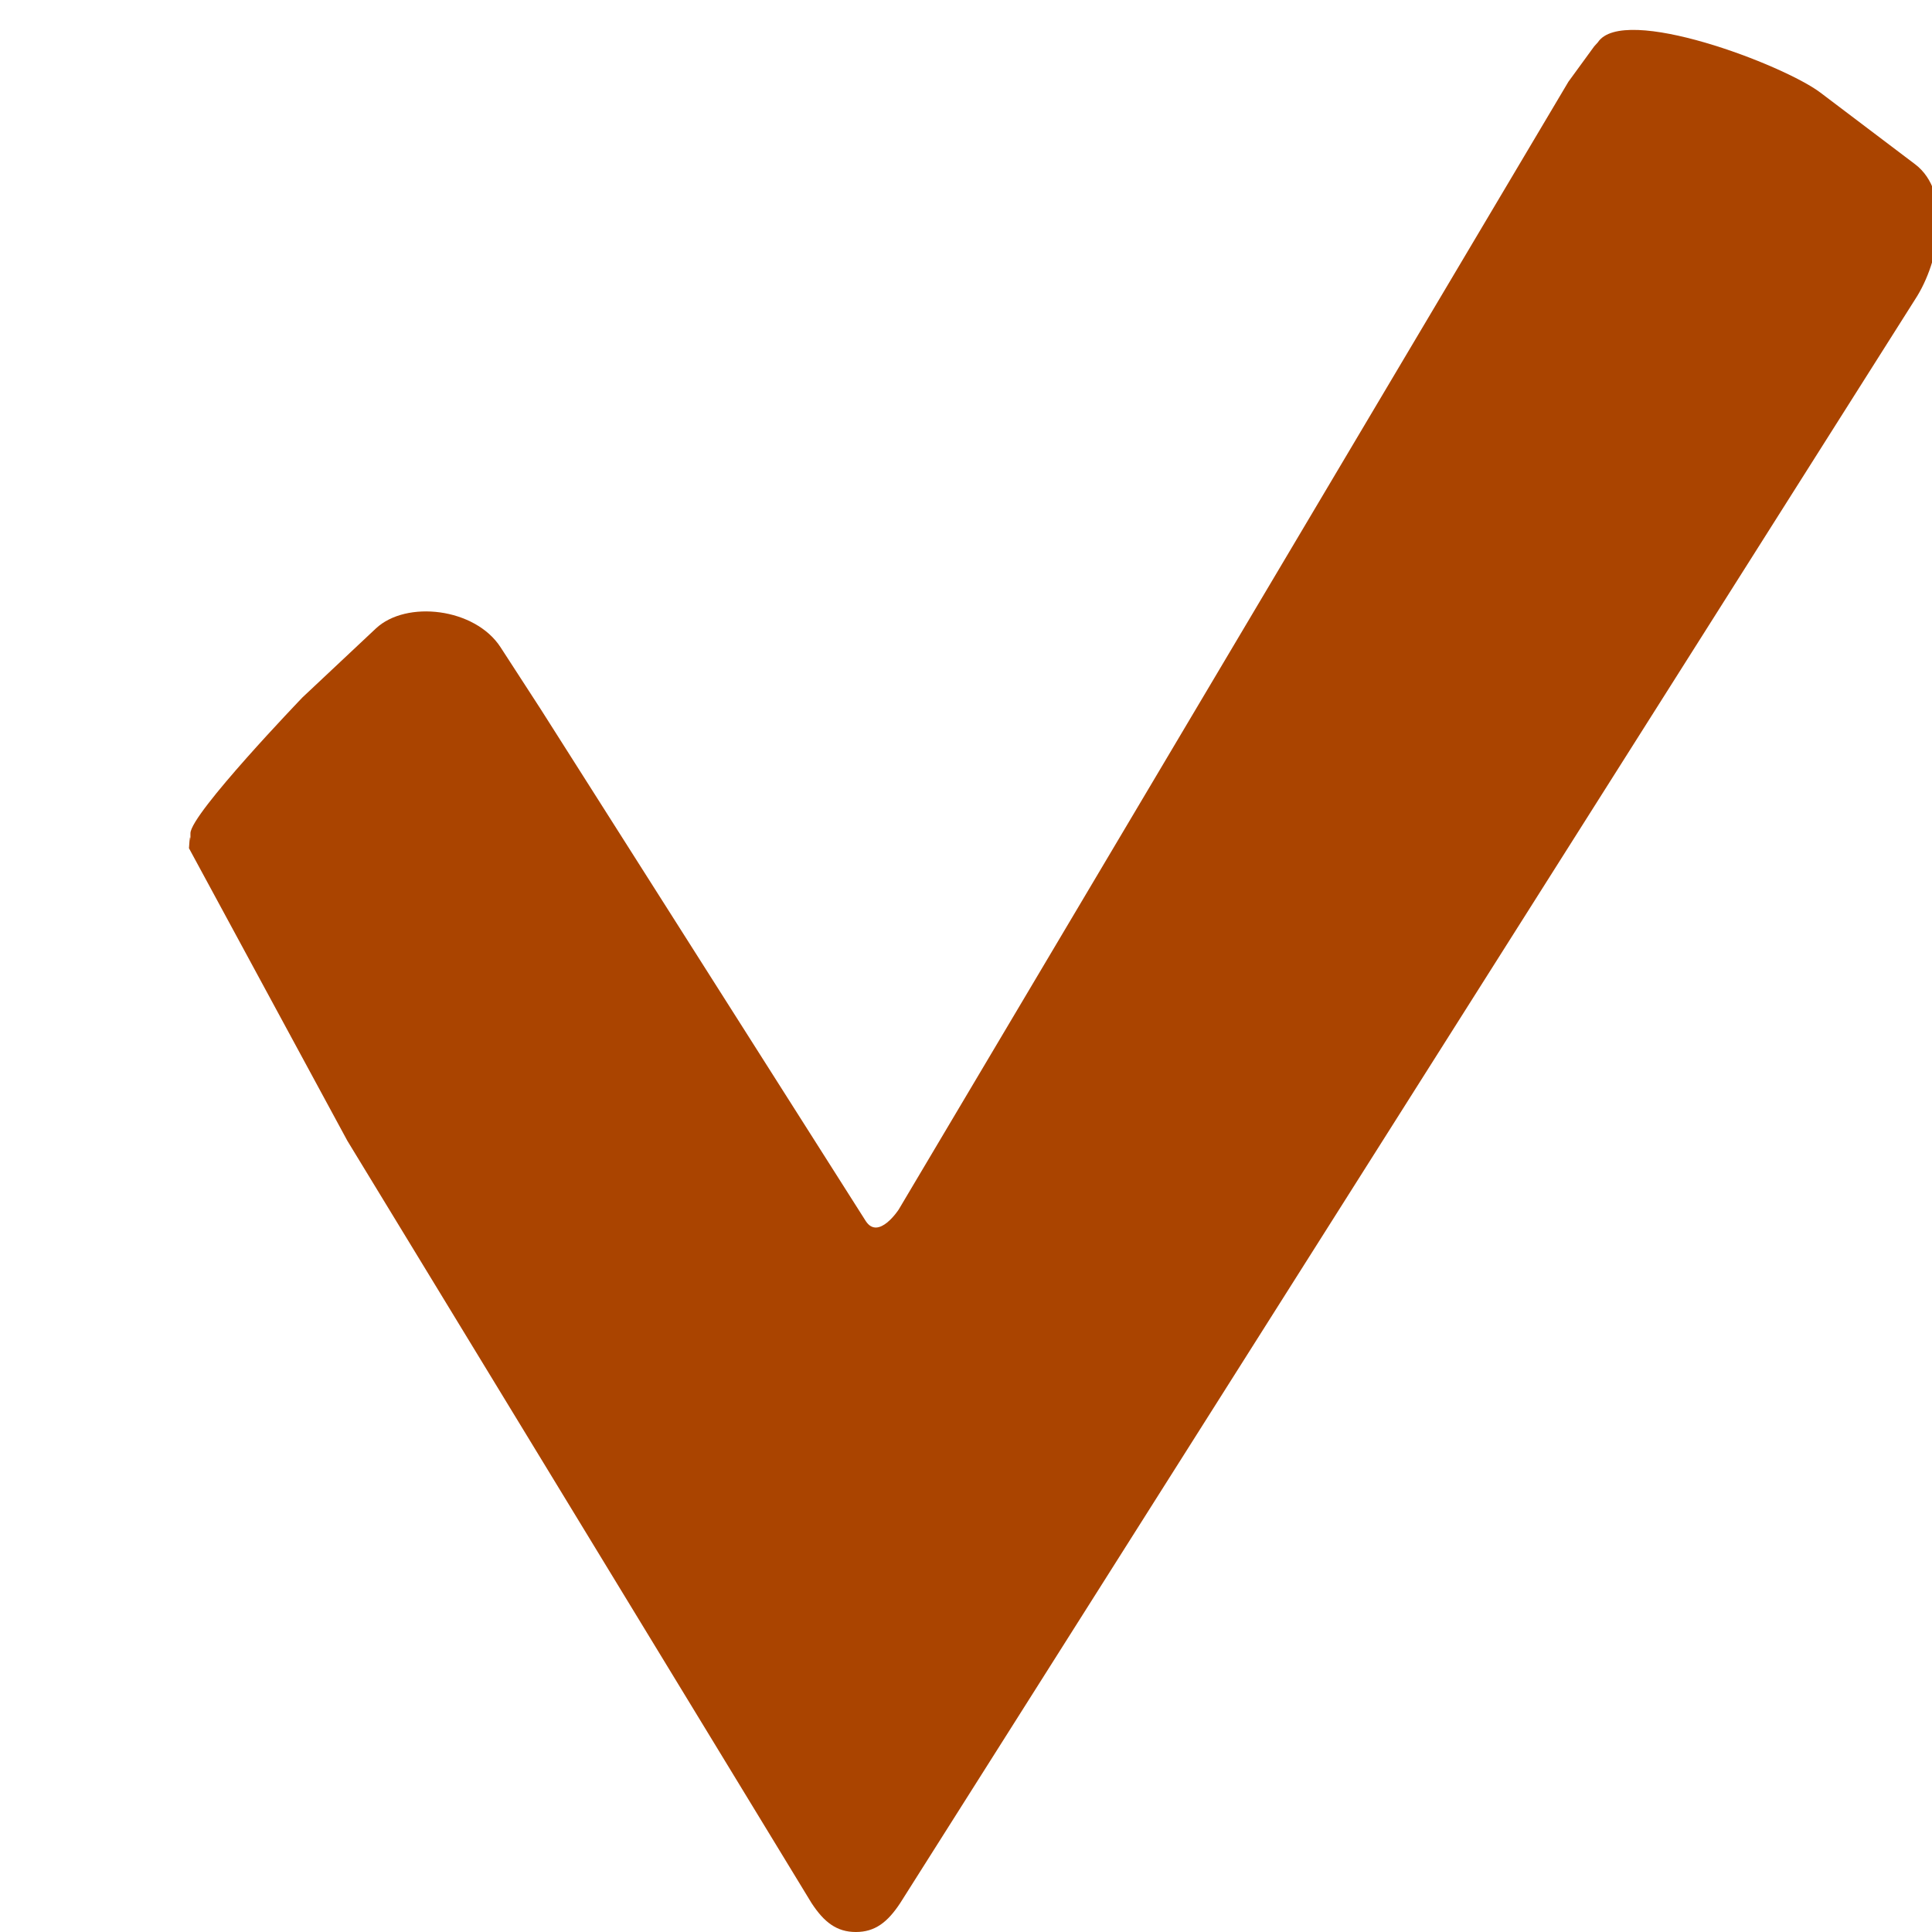
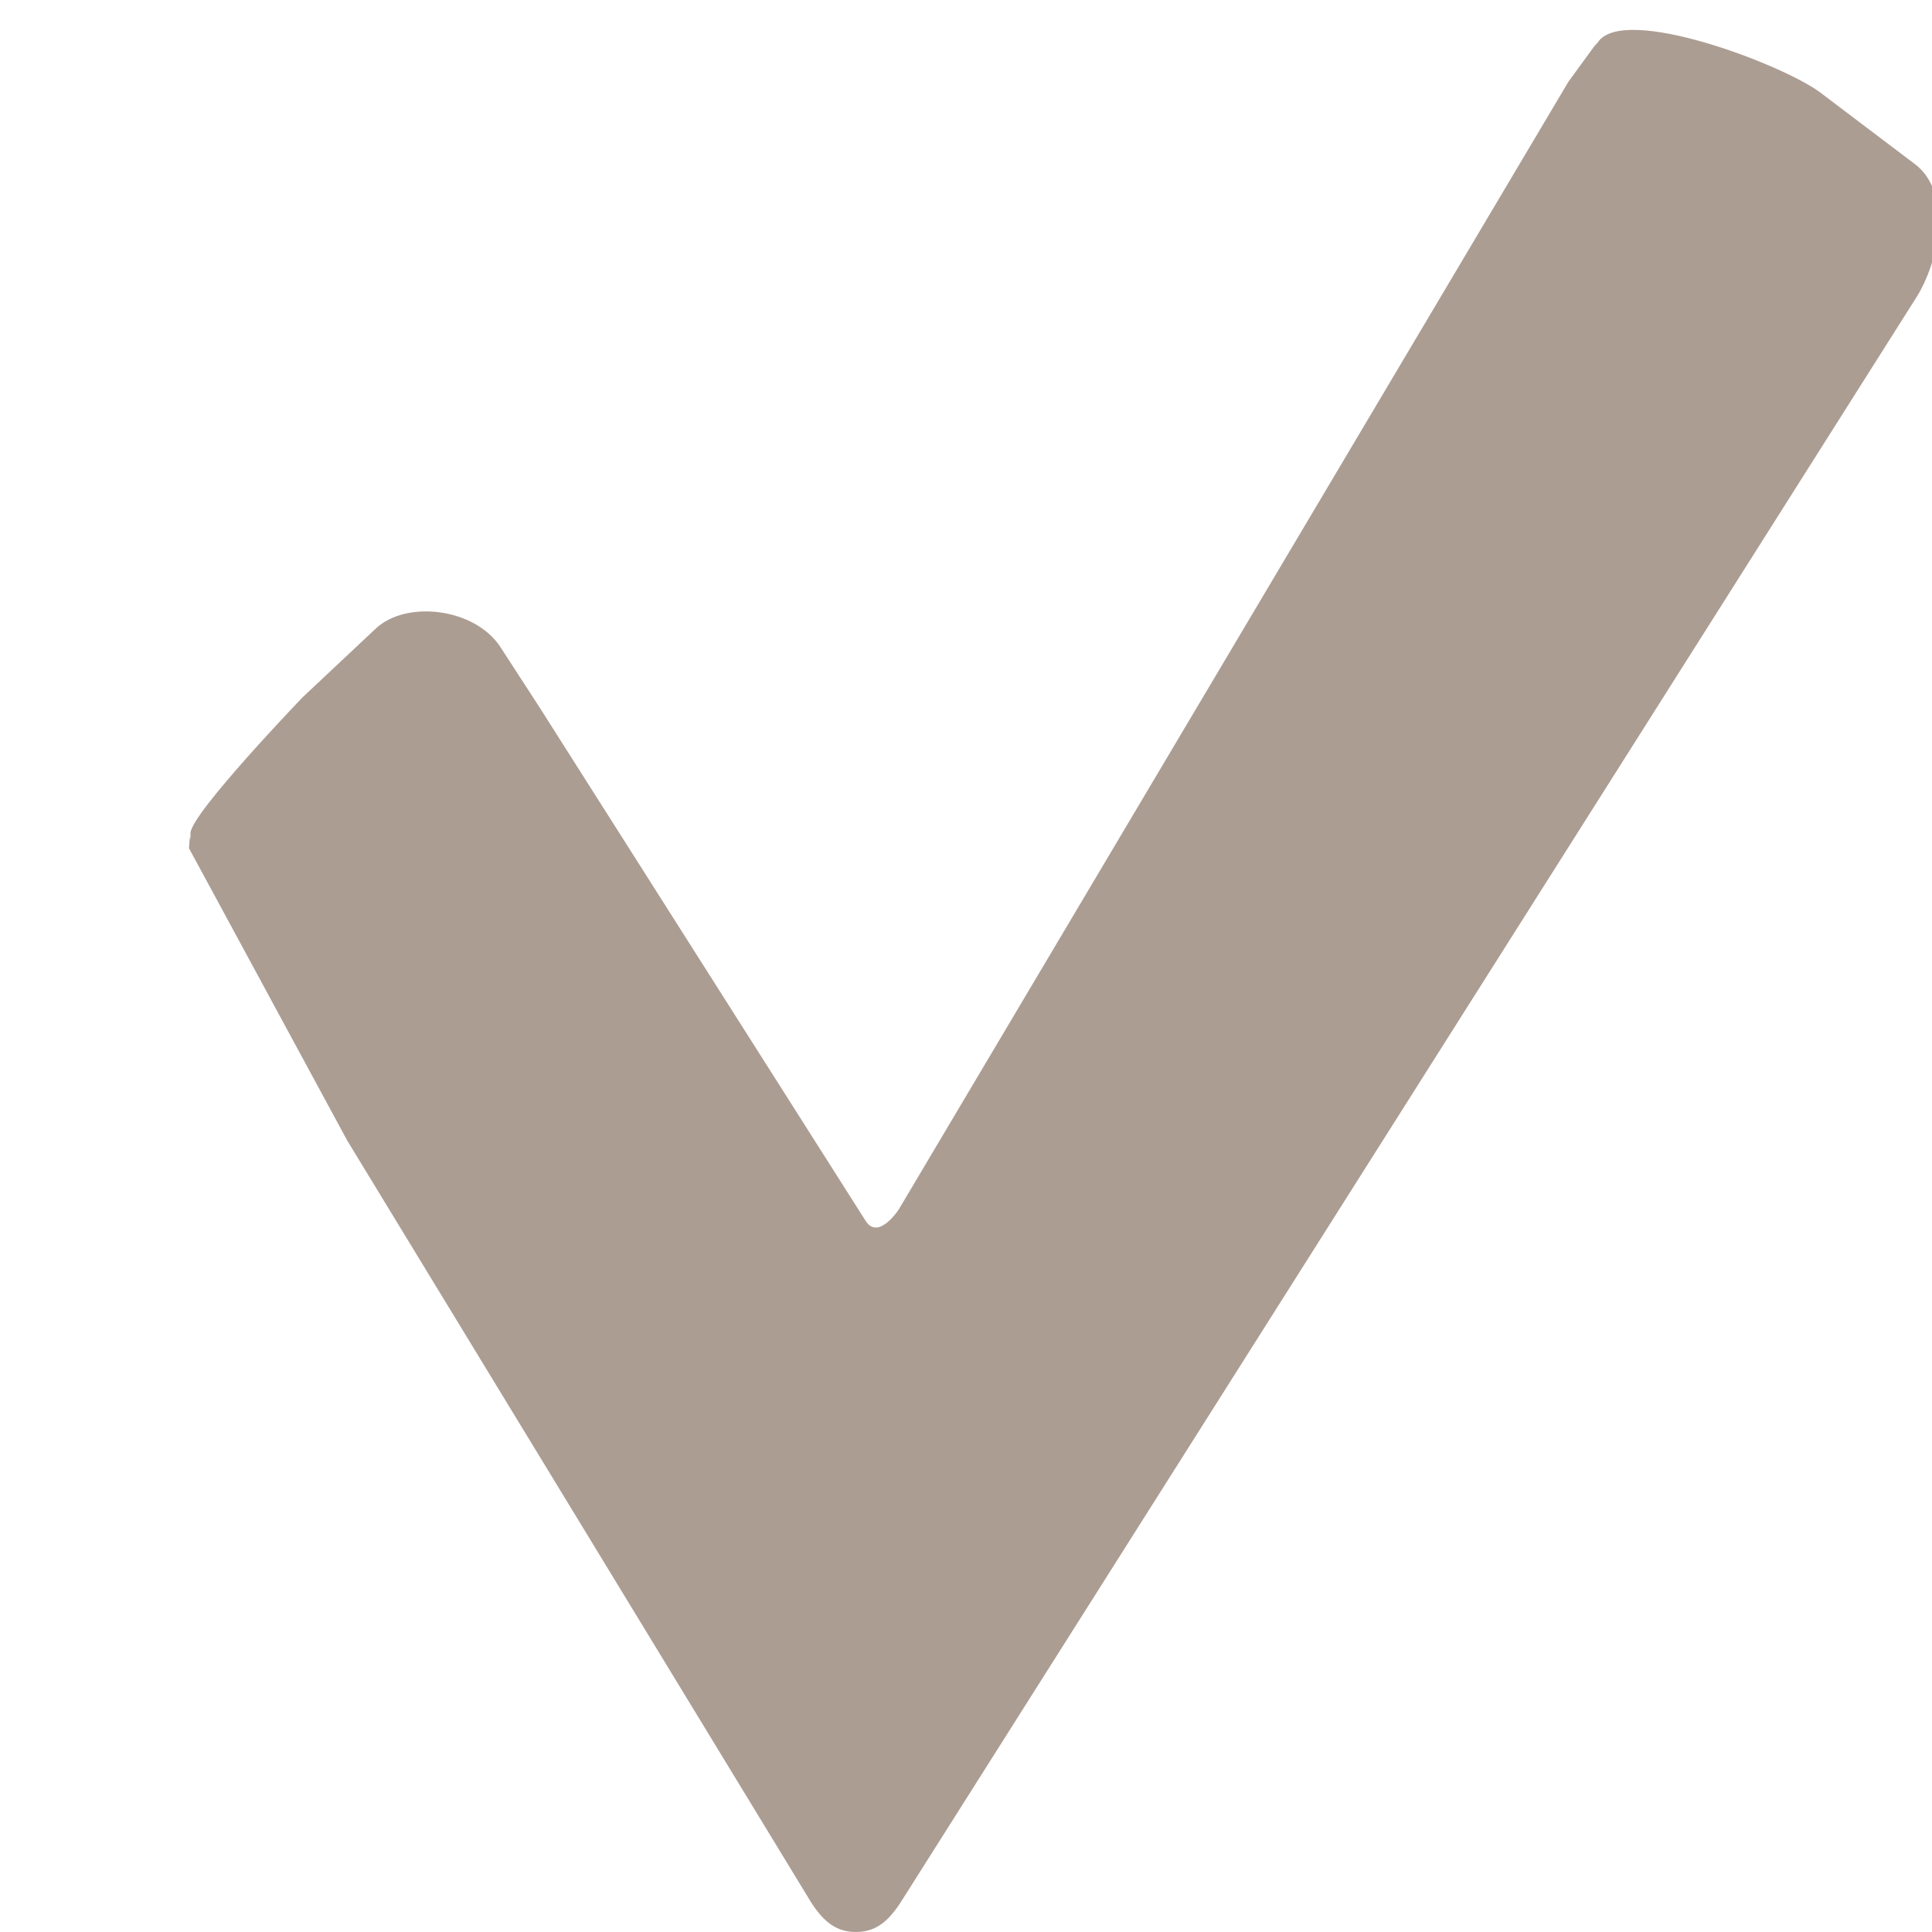
<svg xmlns="http://www.w3.org/2000/svg" version="1.1" viewBox="0 0 26 26" enable-background="new 0 0 26 26" width="512px" height="512px" id="svg2">
  <defs id="defs8" />
-   <path d="m 2.543,11.415 c 0.022,-0.343 0.02,0.059 0.02,-0.201 0,-0.26 1.508,-1.829 1.508,-1.829 L 5.058,8.458 C 5.467,8.074 6.392,8.18 6.736,8.71 l 0.54,0.833 4.376,6.891 c 0.171,0.26 0.442,-0.156 0.442,-0.156 L 21.107,1.1 21.454,0.624 21.503,0.57 c 0.341,-0.52 2.5,0.301 2.996,0.677 l 1.273,0.963 c 0.496,0.375 0.341,1.3 0,1.82 l 0,0 -13.657,21.58 c -0.171,0.26 -0.341,0.39 -0.597,0.39 -0.256,0 -0.427,-0.13 -0.597,-0.39 L 4.674,15.351 Z" id="path4" style="fill:#aa4400" />
+   <path d="m 2.543,11.415 c 0.022,-0.343 0.02,0.059 0.02,-0.201 0,-0.26 1.508,-1.829 1.508,-1.829 L 5.058,8.458 C 5.467,8.074 6.392,8.18 6.736,8.71 l 0.54,0.833 4.376,6.891 c 0.171,0.26 0.442,-0.156 0.442,-0.156 L 21.107,1.1 21.454,0.624 21.503,0.57 c 0.341,-0.52 2.5,0.301 2.996,0.677 l 1.273,0.963 c 0.496,0.375 0.341,1.3 0,1.82 l 0,0 -13.657,21.58 c -0.171,0.26 -0.341,0.39 -0.597,0.39 -0.256,0 -0.427,-0.13 -0.597,-0.39 L 4.674,15.351 Z" id="path4" style="fill:#ac9d93;fill-opacity:1" />
</svg>
